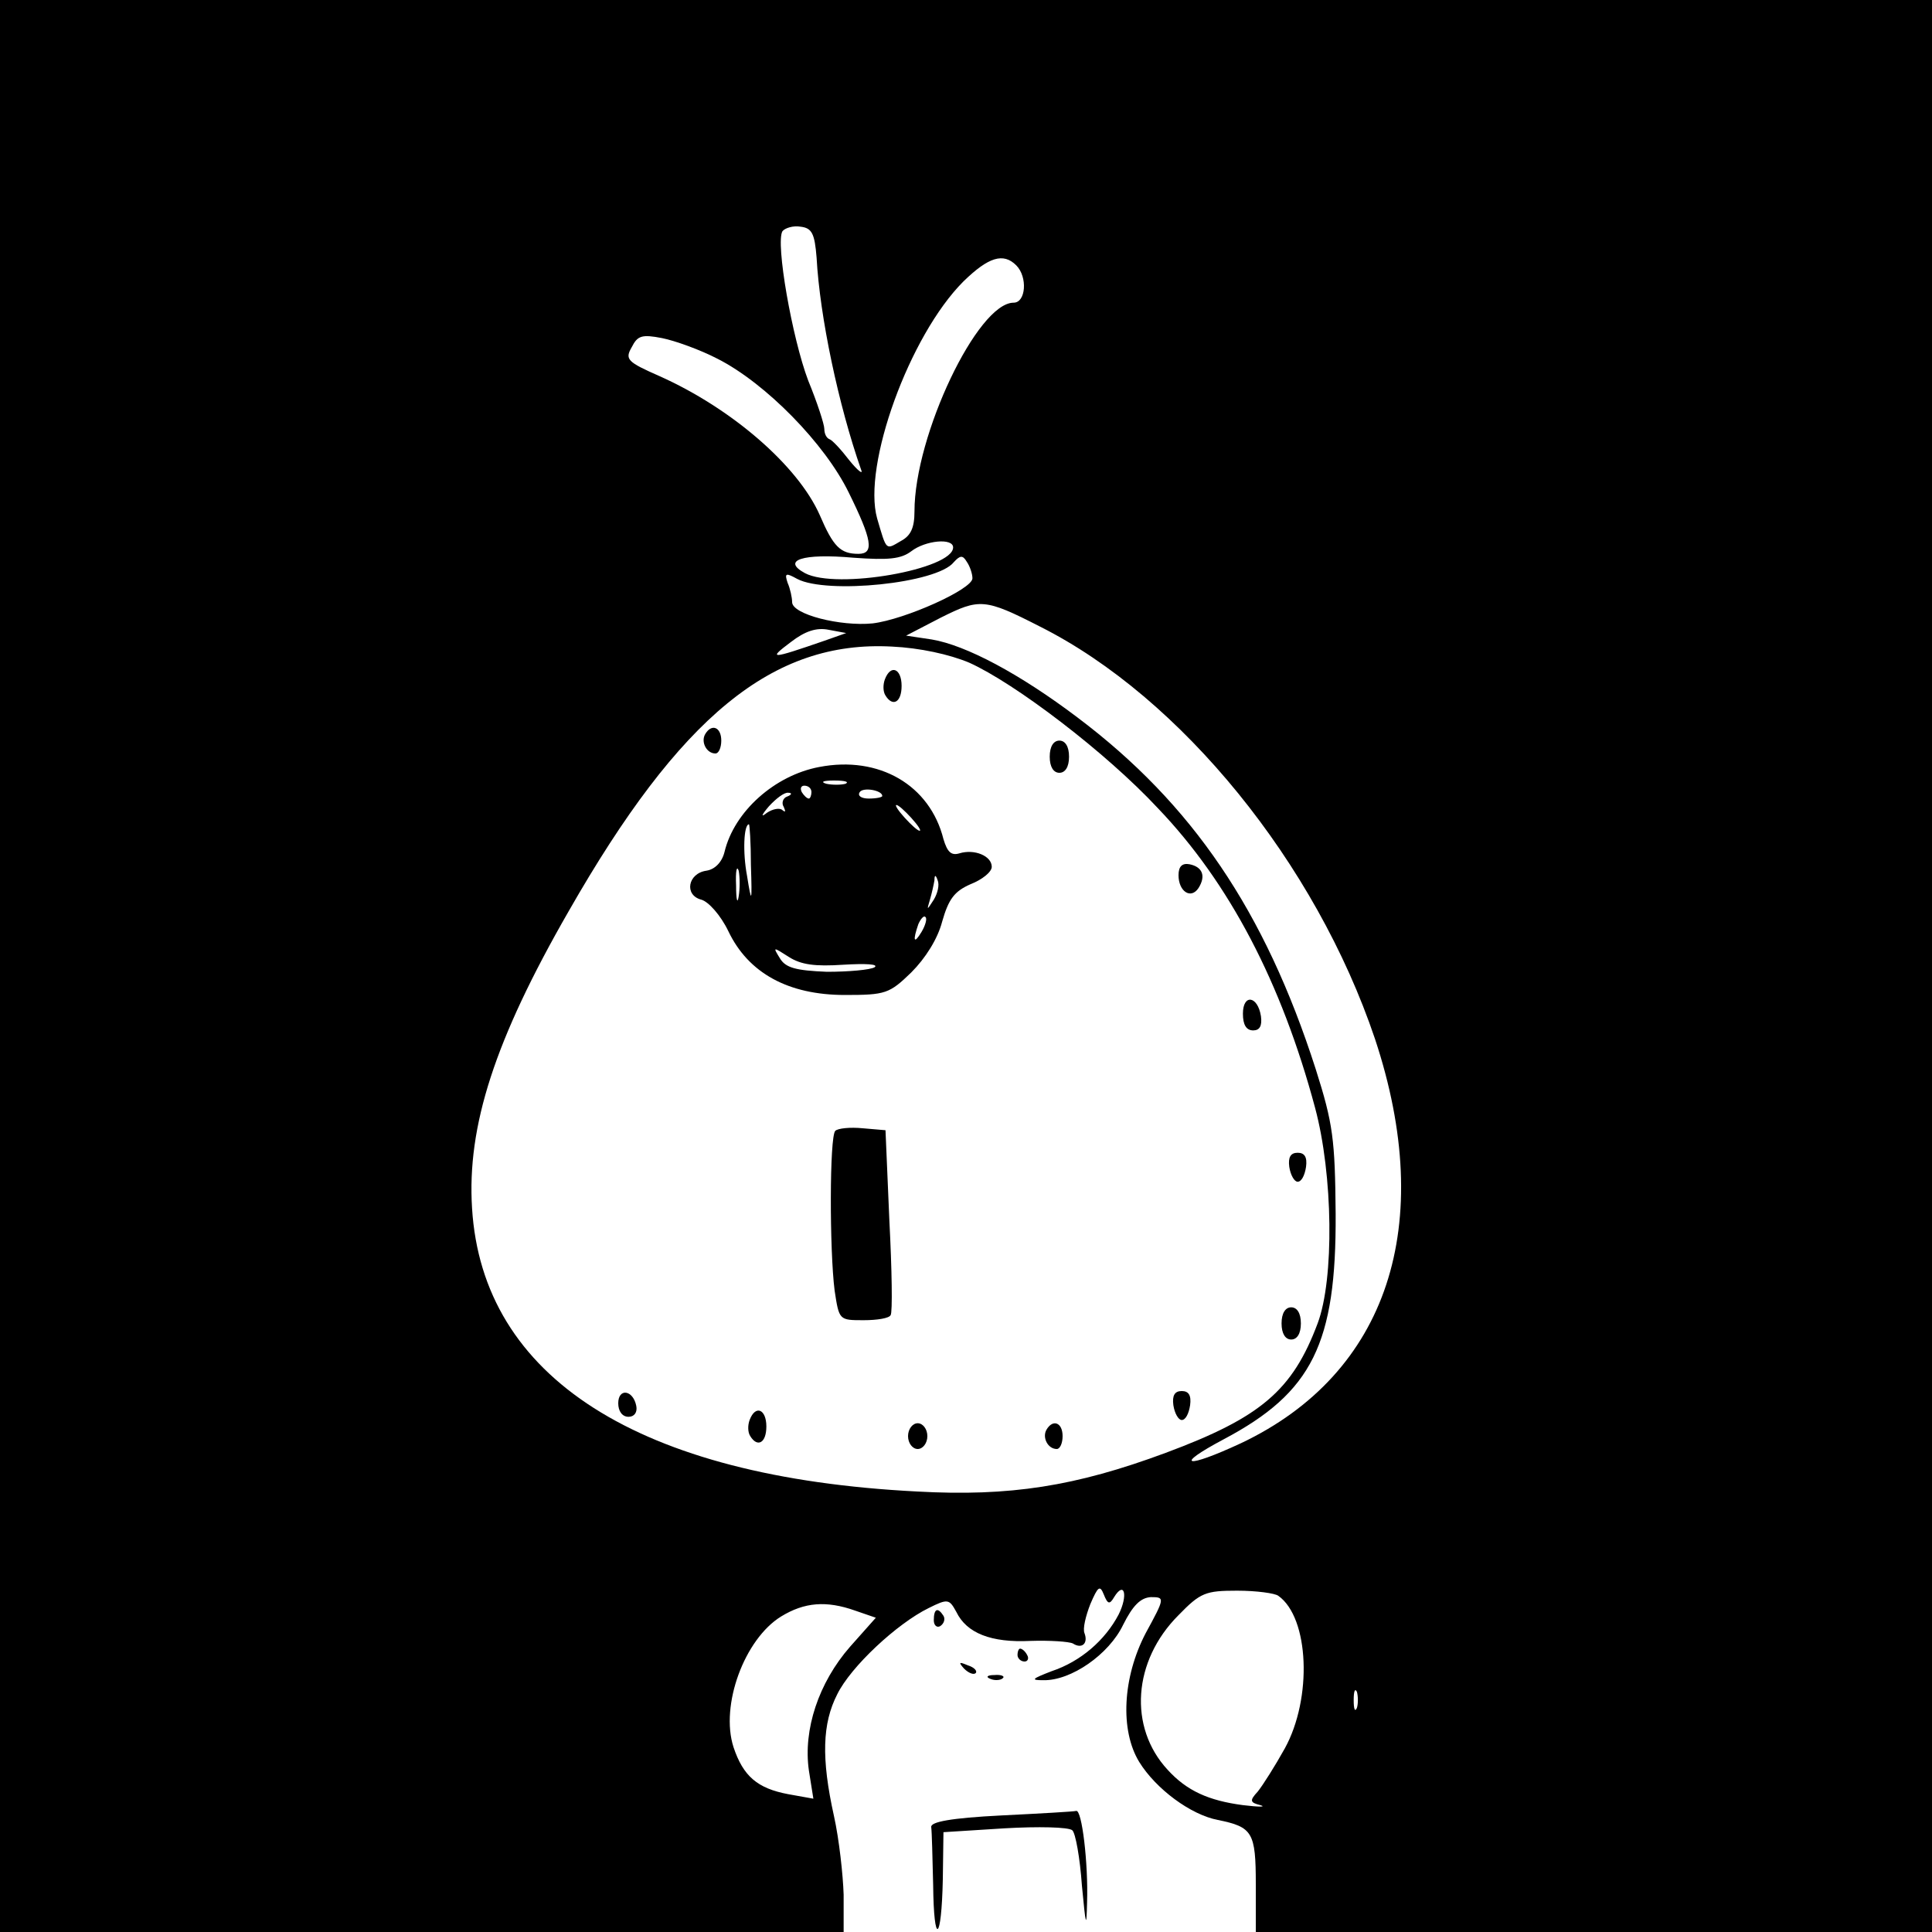
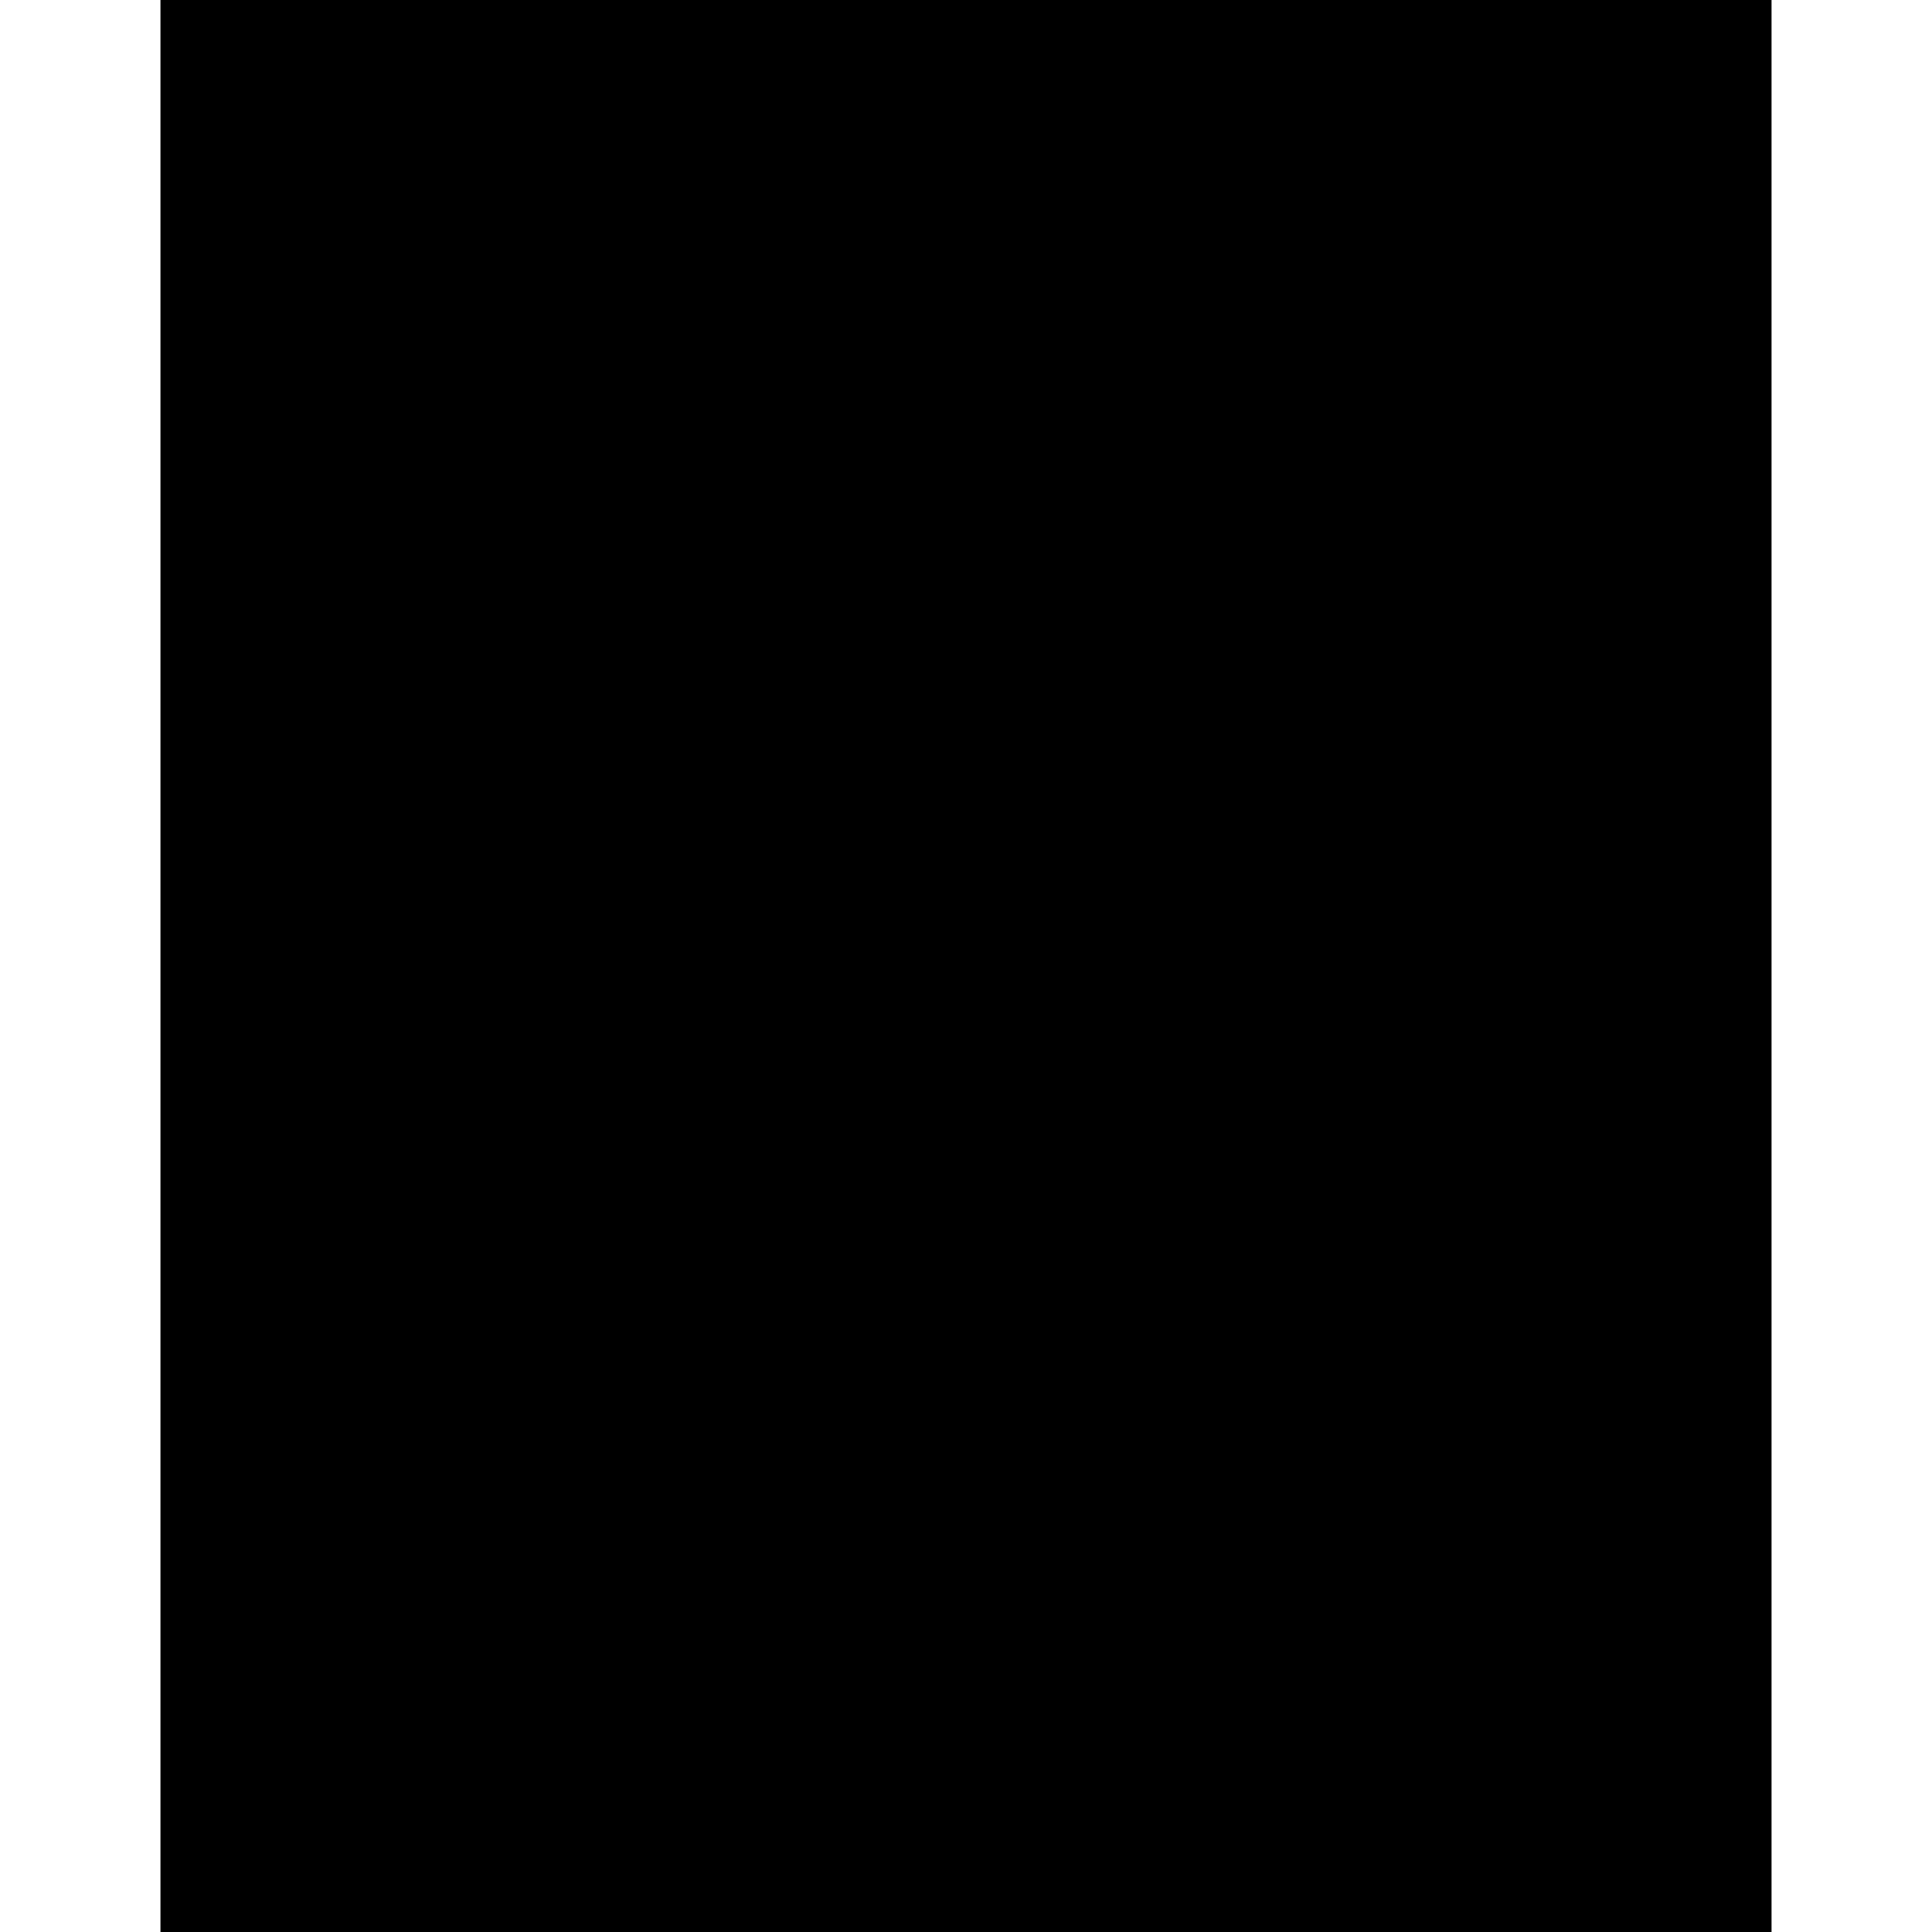
- <svg xmlns="http://www.w3.org/2000/svg" version="1.0" width="300pt" height="300pt" viewBox="0 0 300 300" preserveAspectRatio="xMidYMid meet">
-   <g transform="translate(0,300) scale(0.1,-0.1)" fill="#000000" stroke="none">
-     <path d="M0 1500 l0 -1500 655 0 655 0 0 58 c-1 31 -7 86 -15 122 -20 90 -18 144 5 189 21 43 93 110 142 134 30 15 32 14 43 -6 16 -33 54 -48 115 -45 30 1 60 -1 66 -4 14 -9 24 0 18 16 -3 7 2 27 9 45 12 28 15 30 21 15 6 -15 9 -16 16 -4 16 26 22 3 7 -27 -21 -40 -59 -73 -104 -88 -31 -12 -33 -14 -13 -14 43 -1 102 40 124 86 15 30 27 42 43 43 22 0 22 -1 -8 -56 -36 -69 -40 -151 -10 -200 26 -42 80 -82 122 -90 54 -11 59 -19 59 -100 l0 -74 525 0 525 0 0 1500 0 1500 -1500 0 -1500 0 0 -1500z m1268 1100 c5 -92 34 -229 69 -329 4 -9 -5 -2 -18 14 -13 17 -27 32 -31 33 -5 2 -8 9 -8 16 0 7 -11 41 -25 75 -25 66 -51 214 -40 232 4 5 17 9 28 7 18 -2 22 -11 25 -48z m310 -12 c18 -18 15 -58 -4 -58 -56 0 -154 -206 -154 -324 0 -26 -6 -38 -21 -46 -24 -14 -22 -16 -37 35 -23 82 50 284 134 368 39 38 62 45 82 25z m-464 -145 c75 -38 167 -132 204 -208 36 -73 40 -95 15 -95 -28 0 -39 11 -60 60 -34 77 -137 166 -249 216 -50 22 -54 26 -43 45 9 18 16 20 47 14 20 -4 59 -18 86 -32z m366 -293 c0 -34 -181 -66 -230 -40 -37 20 -4 31 75 24 55 -4 74 -2 90 10 22 17 65 21 65 6z m30 -48 c0 -17 -105 -64 -155 -70 -50 -5 -125 14 -125 33 0 7 -3 21 -7 30 -5 15 -3 16 15 6 46 -24 217 -7 243 26 10 11 14 11 20 1 5 -7 9 -19 9 -26z m105 -75 c219 -110 428 -367 520 -640 96 -289 20 -520 -208 -628 -86 -40 -106 -36 -27 6 138 73 175 149 174 350 -1 116 -4 140 -31 225 -79 246 -192 412 -370 546 -90 68 -173 112 -226 121 l-40 6 54 28 c60 30 68 30 154 -14z m-335 -22 c-84 -29 -88 -29 -52 -2 22 17 40 23 59 19 l27 -5 -34 -12z m225 -34 c71 -32 212 -139 293 -226 111 -116 192 -271 244 -465 28 -104 30 -266 4 -335 -39 -104 -88 -146 -236 -201 -140 -52 -242 -68 -386 -60 -433 22 -675 177 -691 440 -8 127 35 261 150 461 173 303 317 421 502 411 43 -2 89 -12 120 -25z m480 -1449 c48 -34 53 -159 10 -237 -15 -27 -34 -57 -42 -67 -13 -14 -12 -17 4 -21 10 -3 -2 -3 -27 0 -53 7 -87 22 -117 55 -61 66 -54 169 17 240 34 35 42 38 91 38 30 0 59 -4 64 -8z m-657 -23 l32 -11 -40 -45 c-49 -56 -73 -129 -64 -192 l7 -44 -39 7 c-48 9 -70 28 -85 73 -21 65 17 168 74 203 36 22 70 25 115 9z m779 -151 c-3 -7 -5 -2 -5 12 0 14 2 19 5 13 2 -7 2 -19 0 -25z" />
-     <path d="M1374 1945 c-3 -8 -3 -19 1 -25 11 -18 25 -11 25 15 0 27 -17 34 -26 10z" />
-     <path d="M1095 1860 c-7 -12 2 -30 16 -30 5 0 9 9 9 20 0 21 -15 27 -25 10z" />
-     <path d="M1630 1825 c0 -16 6 -25 15 -25 9 0 15 9 15 25 0 16 -6 25 -15 25 -9 0 -15 -9 -15 -25z" />
-     <path d="M1272 1809 c-69 -13 -132 -69 -147 -132 -4 -16 -15 -27 -28 -29 -29 -4 -35 -38 -8 -45 11 -3 30 -24 42 -49 31 -65 93 -99 181 -99 63 0 69 2 103 35 22 22 41 52 48 79 10 35 19 47 44 58 18 7 33 19 33 27 0 17 -27 28 -50 21 -13 -4 -19 2 -25 22 -21 84 -100 130 -193 112z m41 -26 c-7 -2 -21 -2 -30 0 -10 3 -4 5 12 5 17 0 24 -2 18 -5z m-53 -13 c0 -5 -2 -10 -4 -10 -3 0 -8 5 -11 10 -3 6 -1 10 4 10 6 0 11 -4 11 -10z m110 -6 c0 -2 -9 -4 -21 -4 -11 0 -18 4 -14 10 5 8 35 3 35 -6z m-148 -1 c-6 -2 -9 -10 -5 -16 3 -7 3 -9 -2 -5 -4 4 -15 2 -24 -4 -10 -8 -9 -4 3 10 11 12 24 22 30 21 6 0 6 -3 -2 -6z m193 -33 c10 -11 16 -20 13 -20 -3 0 -13 9 -23 20 -10 11 -16 20 -13 20 3 0 13 -9 23 -20z m-249 -73 c2 -60 1 -61 -6 -17 -7 37 -5 80 3 80 1 0 3 -28 3 -63z m-19 -49 c-2 -13 -4 -5 -4 17 -1 22 1 32 4 23 2 -10 2 -28 0 -40z m303 -5 c-11 -17 -11 -17 -6 0 3 10 6 24 7 30 0 9 2 9 5 0 3 -7 0 -20 -6 -30z m-19 -50 c-12 -20 -14 -14 -5 12 4 9 9 14 11 11 3 -2 0 -13 -6 -23z m-121 -51 c34 2 55 1 48 -4 -7 -4 -40 -7 -74 -7 -48 2 -64 6 -73 21 -11 18 -11 18 14 2 19 -12 40 -15 85 -12z" />
-     <path d="M1830 1641 c0 -25 19 -38 31 -20 12 19 6 33 -14 37 -11 2 -17 -3 -17 -17z" />
-     <path d="M1930 1426 c0 -17 5 -26 16 -26 10 0 14 7 12 22 -5 32 -28 35 -28 4z" />
-     <path d="M1297 1244 c-9 -9 -9 -185 -1 -248 7 -46 7 -46 45 -46 21 0 40 3 42 8 3 4 2 70 -2 147 l-6 140 -35 3 c-20 2 -39 0 -43 -4z" />
-     <path d="M2002 1188 c2 -13 8 -23 13 -23 6 0 11 10 13 23 2 15 -2 22 -13 22 -11 0 -15 -7 -13 -22z" />
-     <path d="M1990 945 c0 -16 6 -25 15 -25 9 0 15 9 15 25 0 16 -6 25 -15 25 -9 0 -15 -9 -15 -25z" />
-     <path d="M960 821 c0 -12 6 -21 16 -21 9 0 14 7 12 17 -5 25 -28 28 -28 4z" />
-     <path d="M1822 818 c2 -13 8 -23 13 -23 6 0 11 10 13 23 2 15 -2 22 -13 22 -11 0 -15 -7 -13 -22z" />
-     <path d="M1164 795 c-3 -8 -3 -19 1 -25 11 -18 25 -11 25 15 0 27 -17 34 -26 10z" />
-     <path d="M1410 770 c0 -11 7 -20 15 -20 8 0 15 9 15 20 0 11 -7 20 -15 20 -8 0 -15 -9 -15 -20z" />
-     <path d="M1625 780 c-7 -12 2 -30 16 -30 5 0 9 9 9 20 0 21 -15 27 -25 10z" />
-     <path d="M1450 484 c0 -8 5 -12 10 -9 6 4 8 11 5 16 -9 14 -15 11 -15 -7z" />
-     <path d="M1580 430 c0 -5 5 -10 11 -10 5 0 7 5 4 10 -3 6 -8 10 -11 10 -2 0 -4 -4 -4 -10z" />
-     <path d="M1497 409 c7 -7 15 -10 18 -7 3 3 -2 9 -12 12 -14 6 -15 5 -6 -5z" />
-     <path d="M1538 393 c7 -3 16 -2 19 1 4 3 -2 6 -13 5 -11 0 -14 -3 -6 -6z" />
-     <path d="M1555 181 c-79 -4 -110 -10 -109 -18 1 -7 2 -48 3 -90 1 -96 13 -89 15 9 l1 73 95 6 c52 3 99 2 105 -3 5 -4 12 -43 15 -86 6 -63 7 -68 8 -26 2 60 -8 145 -17 142 -3 -1 -55 -4 -116 -7z" />
+ <svg xmlns="http://www.w3.org/2000/svg" version="1.0" width="602pt" height="602pt" viewBox="0 0 602 602" preserveAspectRatio="xMidYMid meet">
+   <g transform="translate(0,602) scale(0.1,-0.1)" fill="#000000" stroke="none">
+     <path d="M500 3010 l0 -3010 2510 0 2510 0 0 3010 0 3010 -2510 0 -2510 0 0 -3010z" />
  </g>
</svg>
